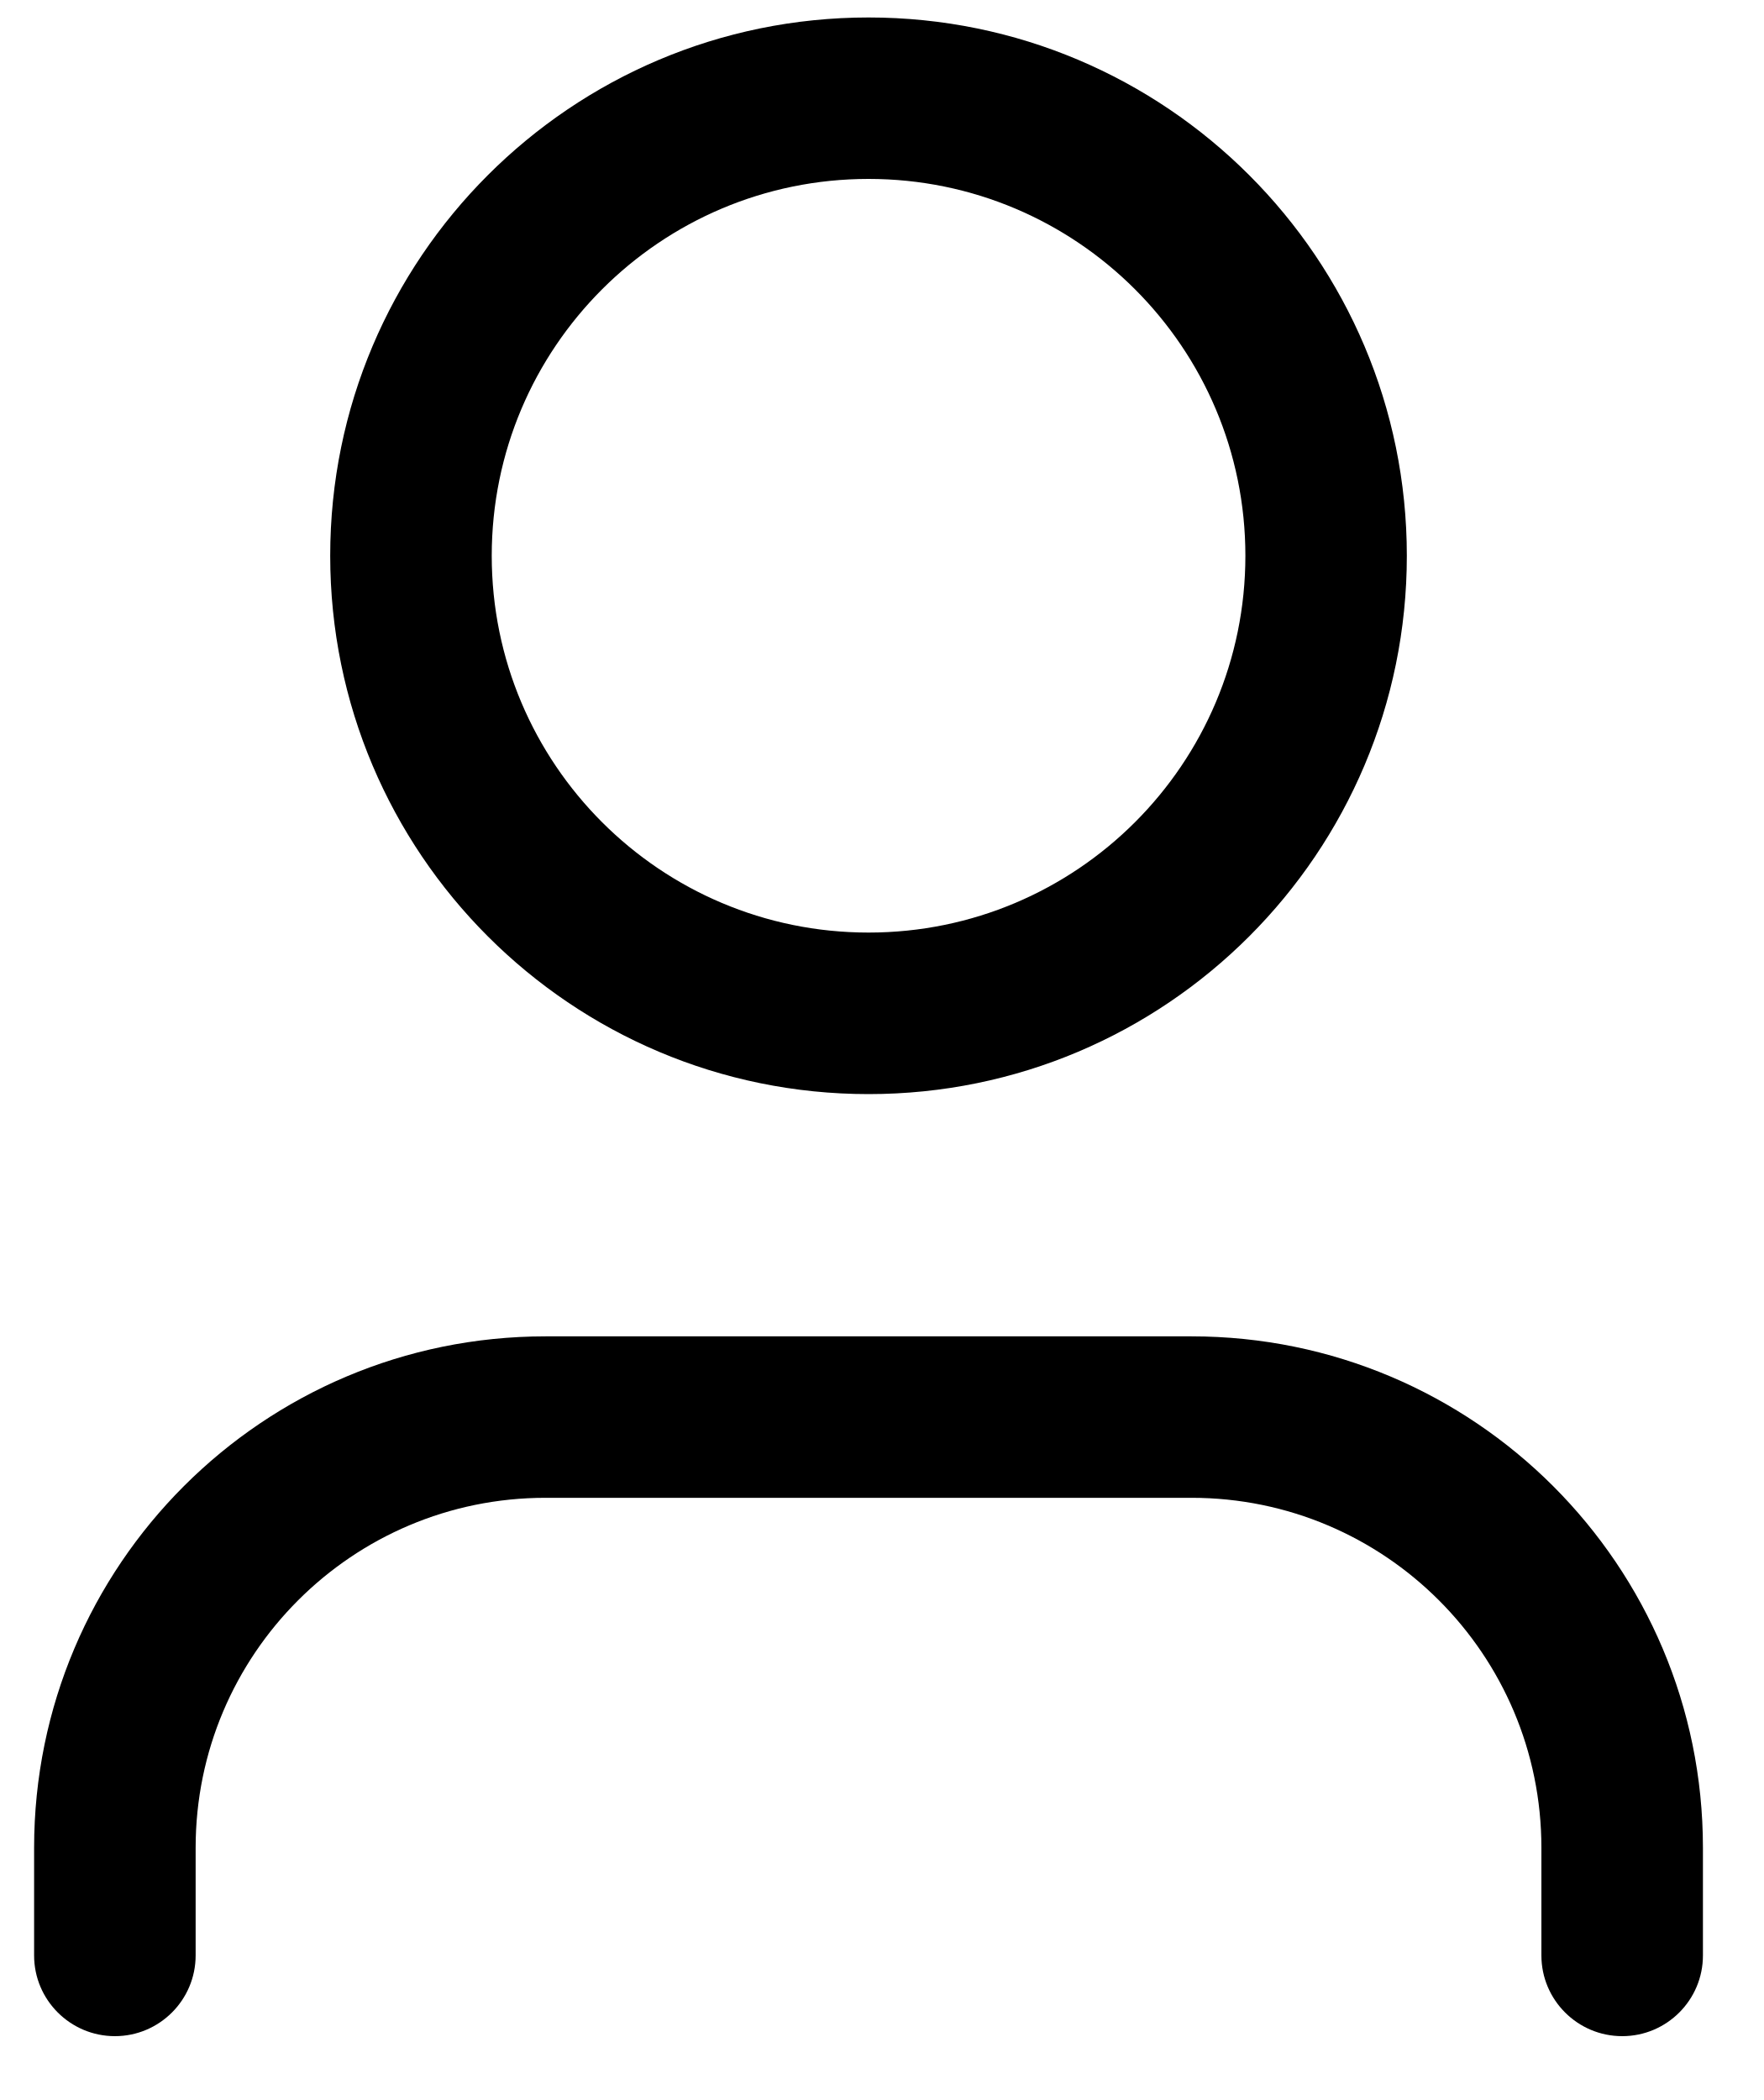
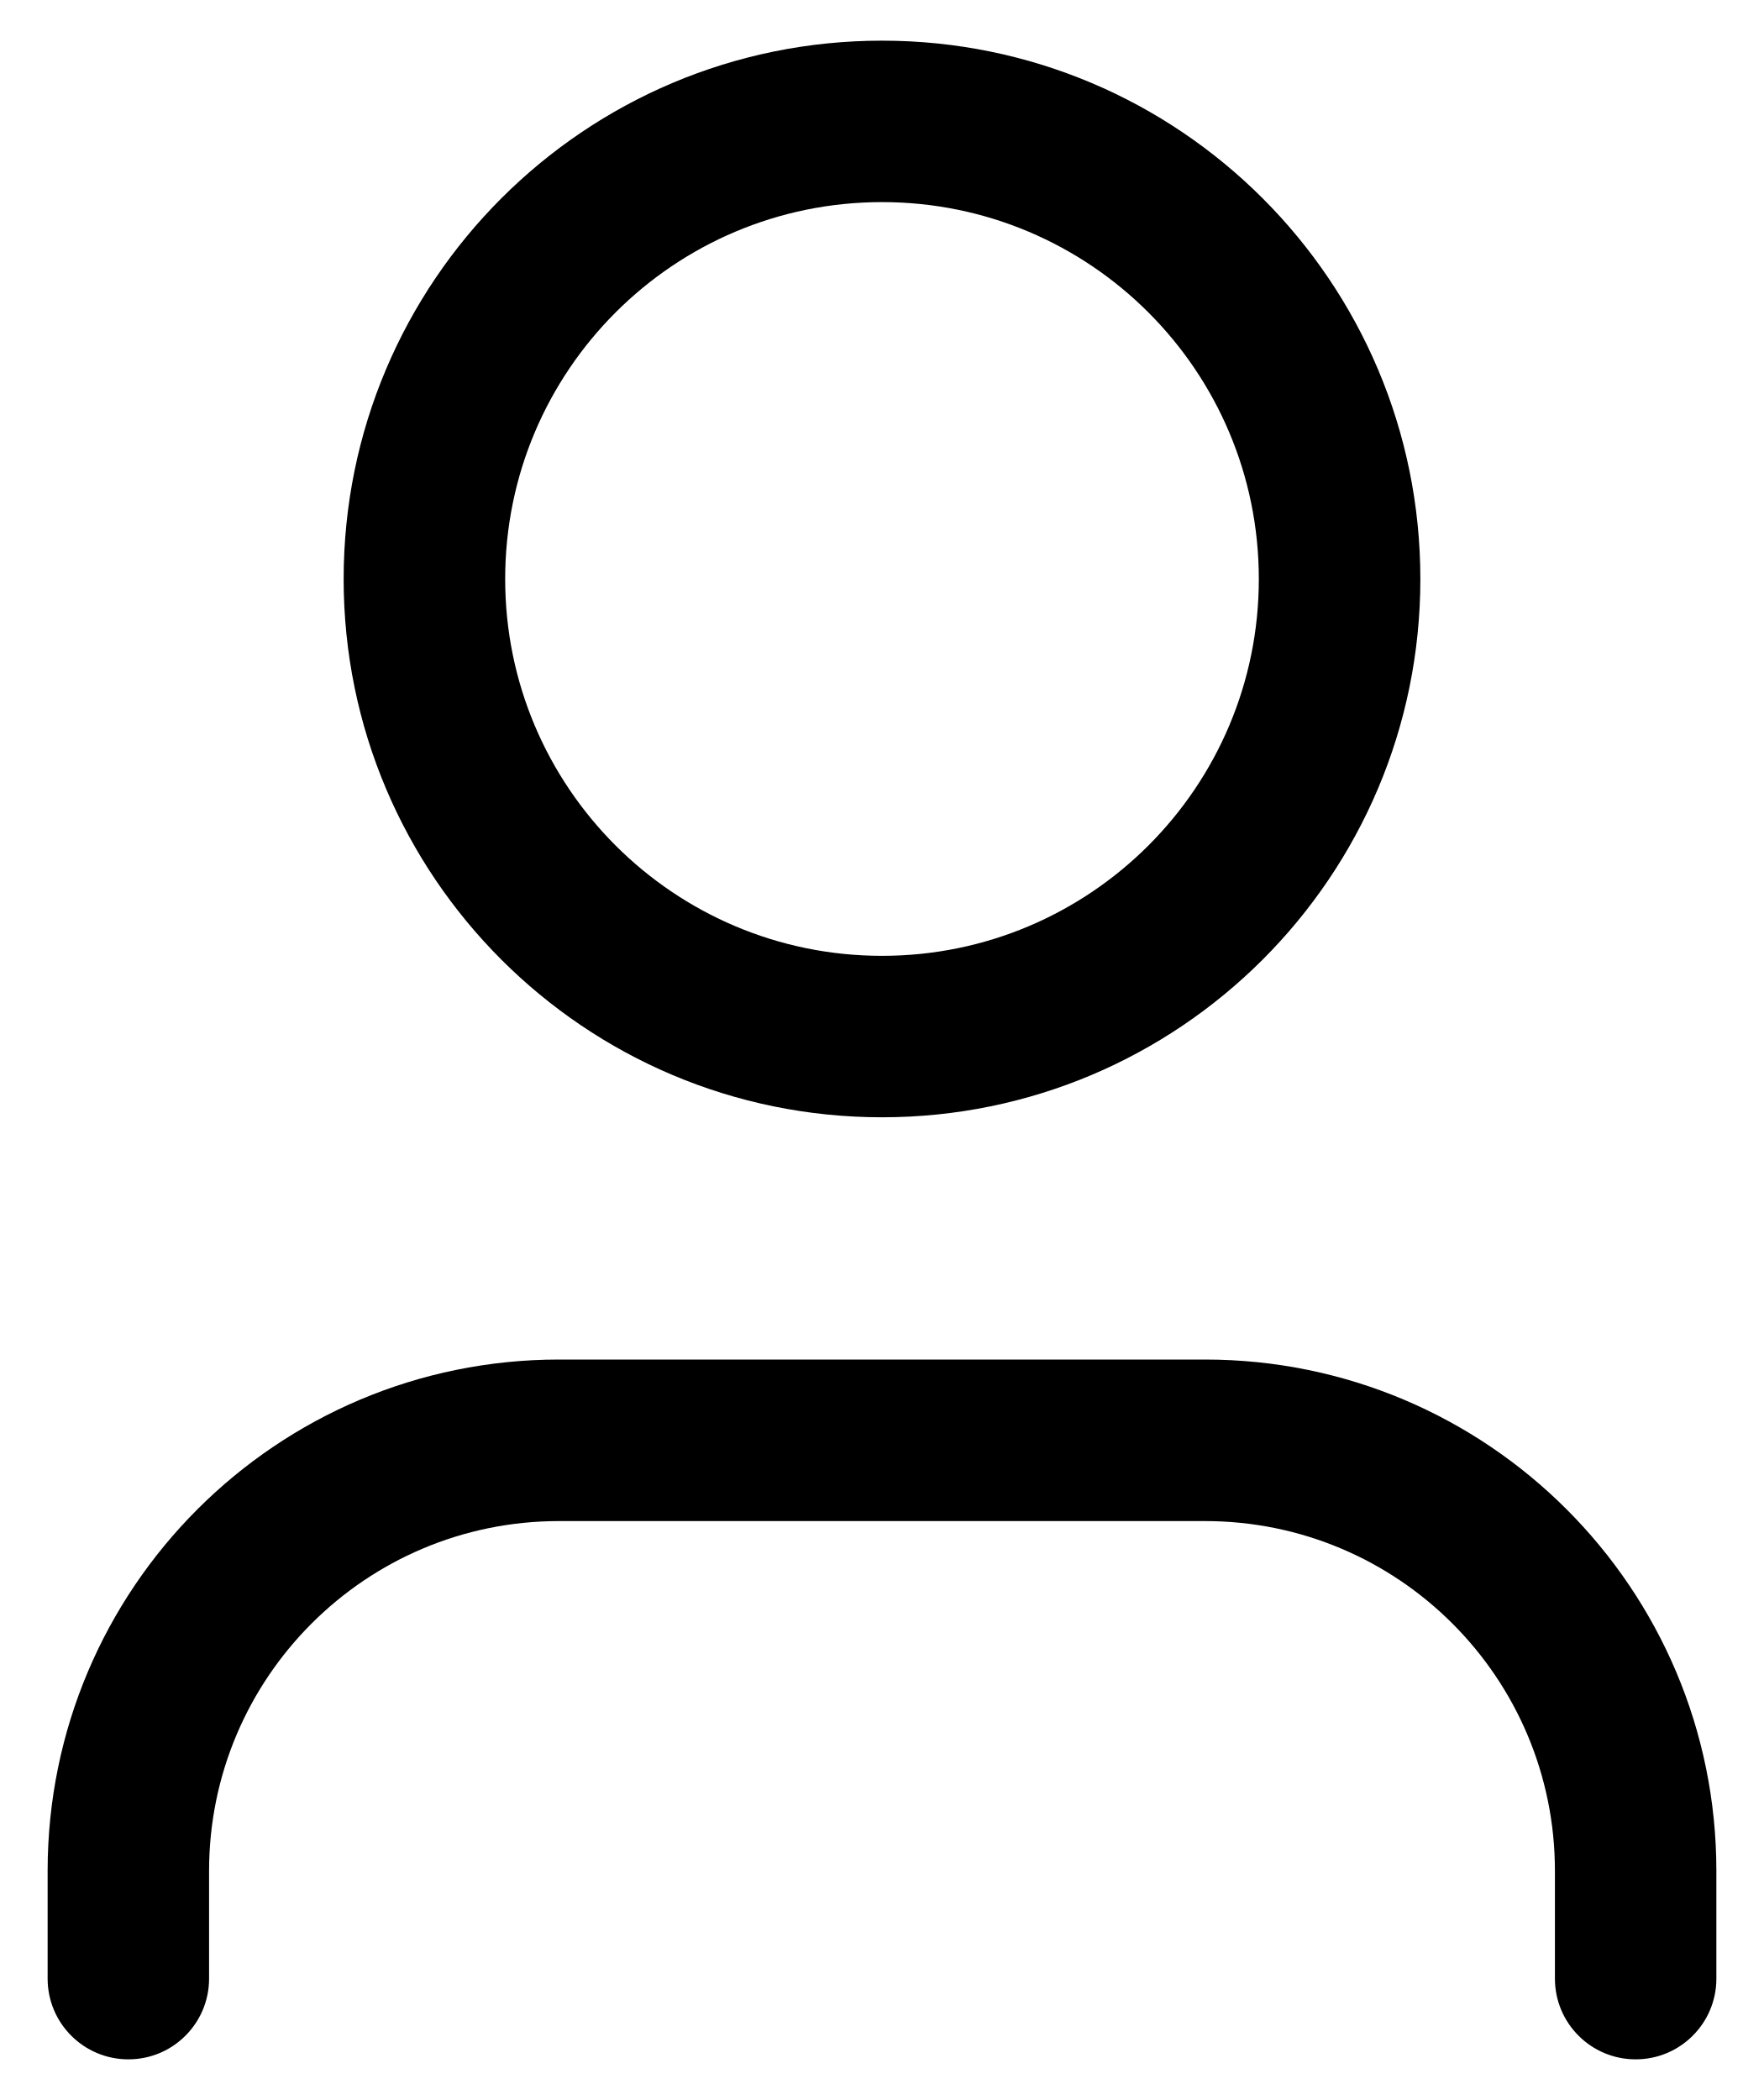
<svg xmlns="http://www.w3.org/2000/svg" width="21" height="25" viewBox="0 0 21 25" fill="none">
-   <path fill-rule="evenodd" clip-rule="evenodd" d="M14.826 6.616C14.826 9.094 12.817 11.102 10.34 11.102C7.862 11.102 5.854 9.094 5.854 6.616C5.854 4.139 7.862 2.13 10.34 2.13C12.817 2.13 14.826 4.139 14.826 6.616ZM16.748 6.616C16.748 10.155 13.879 13.025 10.34 13.025C6.8 13.025 3.931 10.155 3.931 6.616C3.931 3.077 6.8 0.208 10.34 0.208C13.879 0.208 16.748 3.077 16.748 6.616ZM2.329 21.997C2.329 19.696 4.194 17.831 6.494 17.831H14.185C16.485 17.831 18.35 19.696 18.35 21.997V23.279C18.35 23.809 18.781 24.24 19.312 24.24C19.843 24.24 20.273 23.809 20.273 23.279V21.997C20.273 18.634 17.547 15.909 14.185 15.909H6.494C3.132 15.909 0.406 18.634 0.406 21.997V23.279C0.406 23.809 0.837 24.24 1.368 24.24C1.898 24.24 2.329 23.809 2.329 23.279V21.997Z" fill="black" />
+   <path fill-rule="evenodd" clip-rule="evenodd" d="M14.986 6.893C14.986 9.37 12.978 11.379 10.5 11.379C8.022 11.379 6.014 9.37 6.014 6.893C6.014 4.415 8.022 2.406 10.5 2.406C12.978 2.406 14.986 4.415 14.986 6.893ZM16.909 6.893C16.909 10.432 14.039 13.301 10.5 13.301C6.961 13.301 4.091 10.432 4.091 6.893C4.091 3.353 6.961 0.484 10.5 0.484C14.039 0.484 16.909 3.353 16.909 6.893ZM2.489 22.273C2.489 19.973 4.354 18.108 6.655 18.108H14.345C16.646 18.108 18.511 19.973 18.511 22.273V23.555C18.511 24.086 18.941 24.516 19.472 24.516C20.003 24.516 20.433 24.086 20.433 23.555V22.273C20.433 18.911 17.708 16.185 14.345 16.185H6.655C3.292 16.185 0.567 18.911 0.567 22.273V23.555C0.567 24.086 0.997 24.516 1.528 24.516C2.059 24.516 2.489 24.086 2.489 23.555V22.273Z" fill="black" />
</svg>
